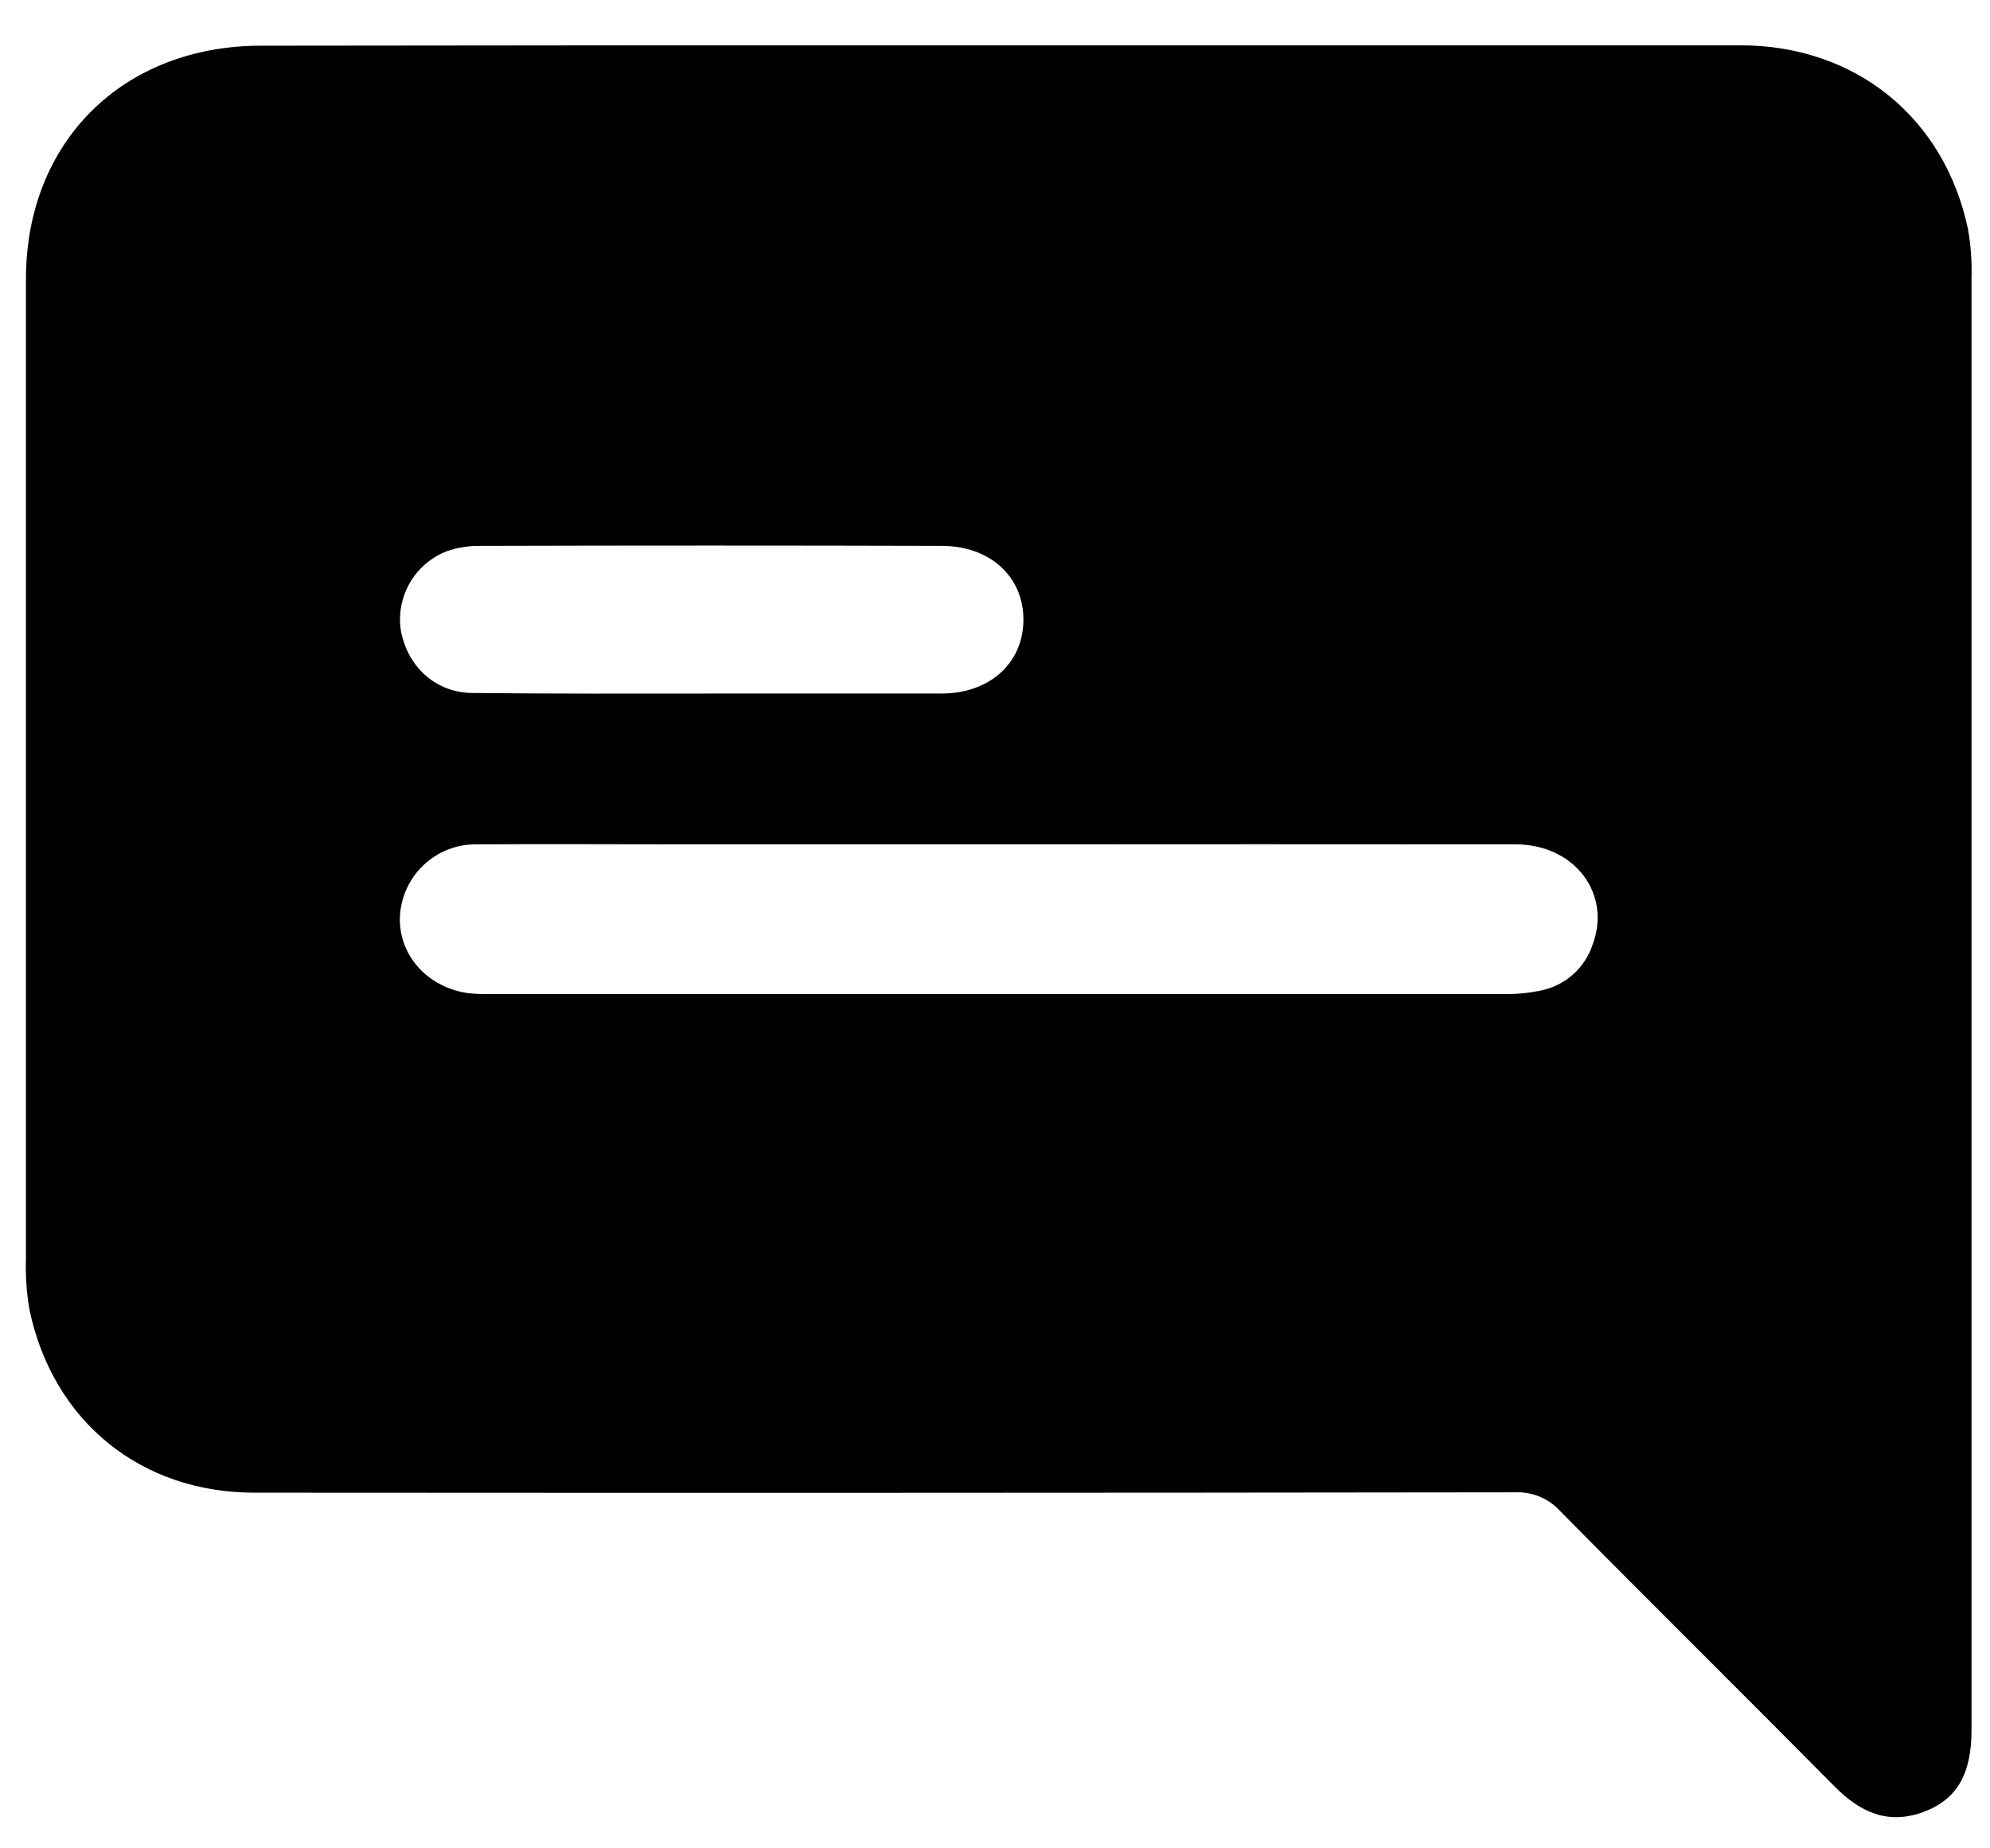
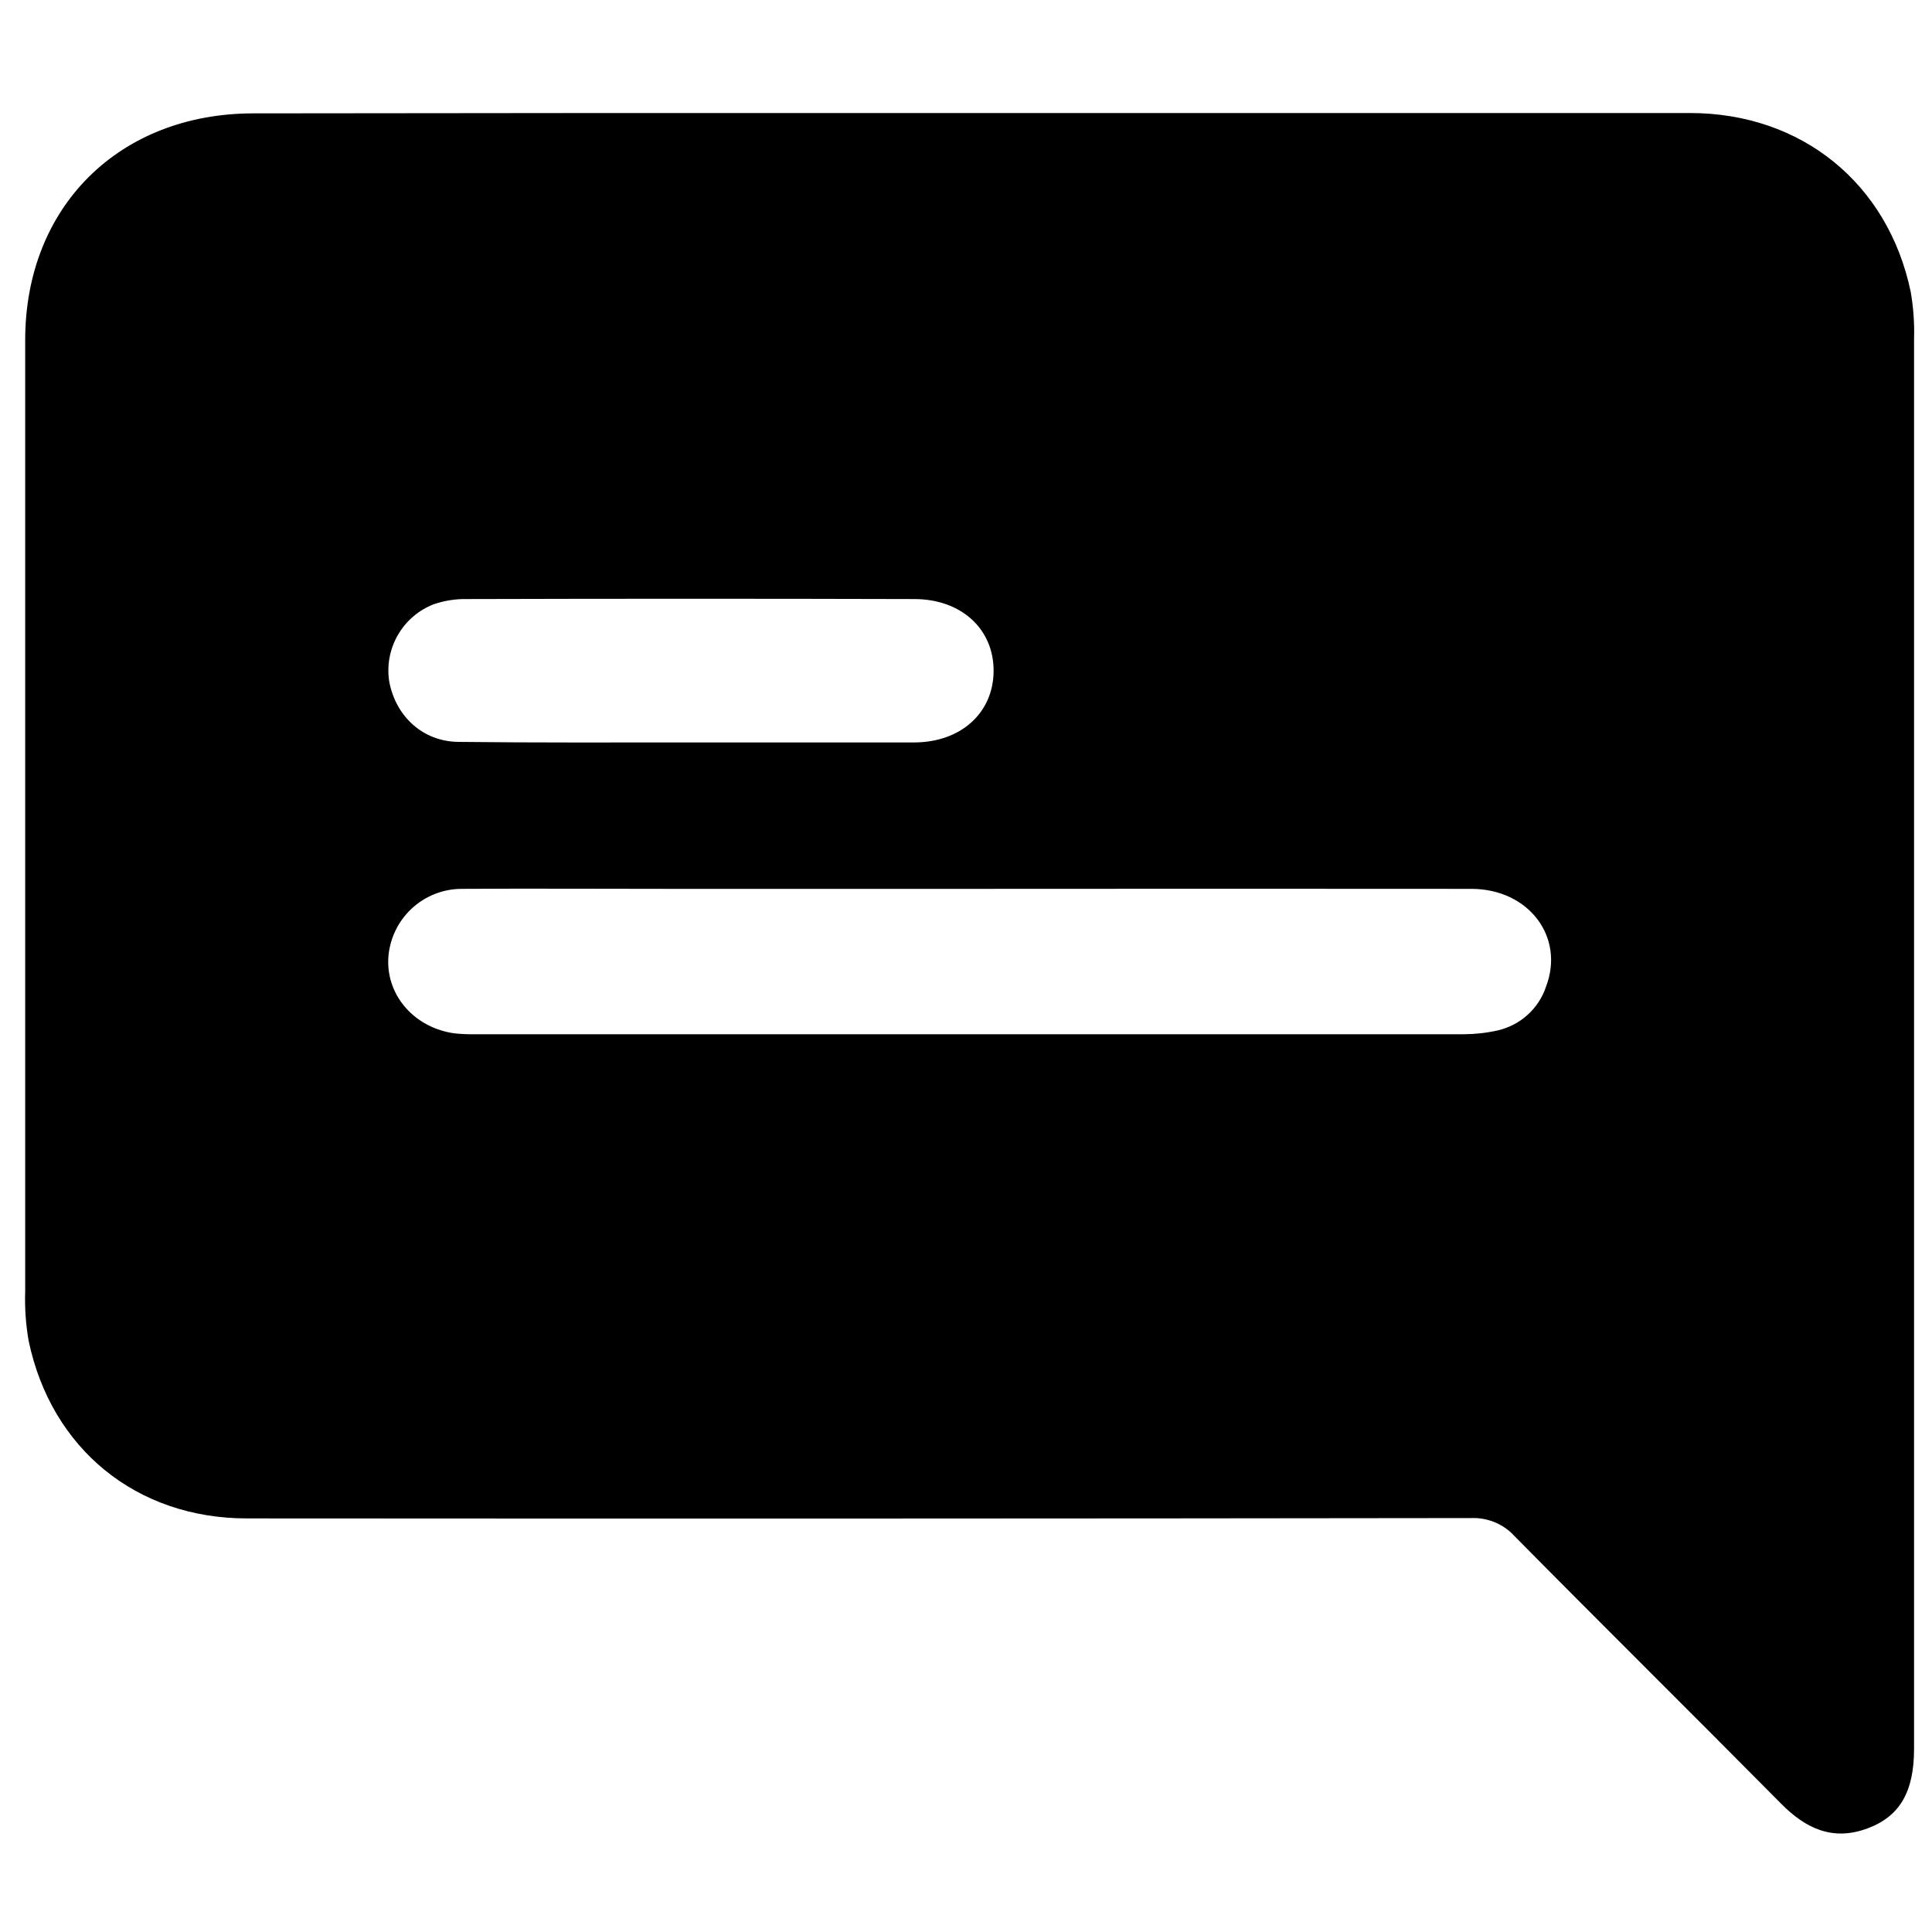
- <svg xmlns="http://www.w3.org/2000/svg" width="28" height="26" viewBox="0 0 28 26" fill="none">
+ <svg xmlns="http://www.w3.org/2000/svg" width="24" height="24" viewBox="0 0 28 26" fill="none">
  <path d="M14.044 0.638C17.526 0.638 21.009 0.638 24.492 0.638C26.106 0.638 27.361 1.654 27.691 3.227C27.73 3.452 27.747 3.679 27.74 3.907C27.74 10.719 27.74 17.532 27.74 24.344C27.74 24.964 27.537 25.322 27.069 25.497C26.566 25.686 26.171 25.504 25.81 25.137C24.528 23.842 23.23 22.559 21.949 21.262C21.87 21.175 21.773 21.107 21.664 21.062C21.555 21.017 21.438 20.996 21.321 21.001C15.406 21.009 9.492 21.01 3.578 21.006C1.979 21.006 0.743 19.999 0.415 18.432C0.374 18.196 0.357 17.955 0.365 17.715C0.365 13.118 0.365 8.523 0.365 3.929C0.365 1.995 1.728 0.645 3.671 0.643C7.128 0.638 10.586 0.636 14.044 0.638ZM14.07 11.882H9.702C8.701 11.882 7.701 11.876 6.701 11.882C6.426 11.88 6.161 11.984 5.961 12.173C5.761 12.362 5.641 12.621 5.627 12.896C5.604 13.438 6.014 13.899 6.592 13.977C6.694 13.987 6.795 13.991 6.897 13.989C11.67 13.989 16.444 13.989 21.217 13.989C21.381 13.988 21.544 13.97 21.704 13.934C21.866 13.897 22.015 13.82 22.138 13.709C22.261 13.598 22.354 13.457 22.406 13.3C22.681 12.579 22.156 11.884 21.326 11.882C18.907 11.88 16.488 11.88 14.07 11.882ZM10.019 9.76C11.095 9.76 12.169 9.76 13.245 9.76C13.925 9.76 14.397 9.332 14.4 8.725C14.403 8.119 13.935 7.683 13.252 7.682C11.089 7.676 8.927 7.676 6.765 7.682C6.601 7.679 6.438 7.705 6.284 7.758C6.064 7.844 5.881 8.002 5.764 8.207C5.647 8.412 5.604 8.65 5.642 8.883C5.739 9.388 6.133 9.747 6.643 9.752C7.768 9.765 8.894 9.76 10.019 9.76Z" fill="black" />
</svg>
